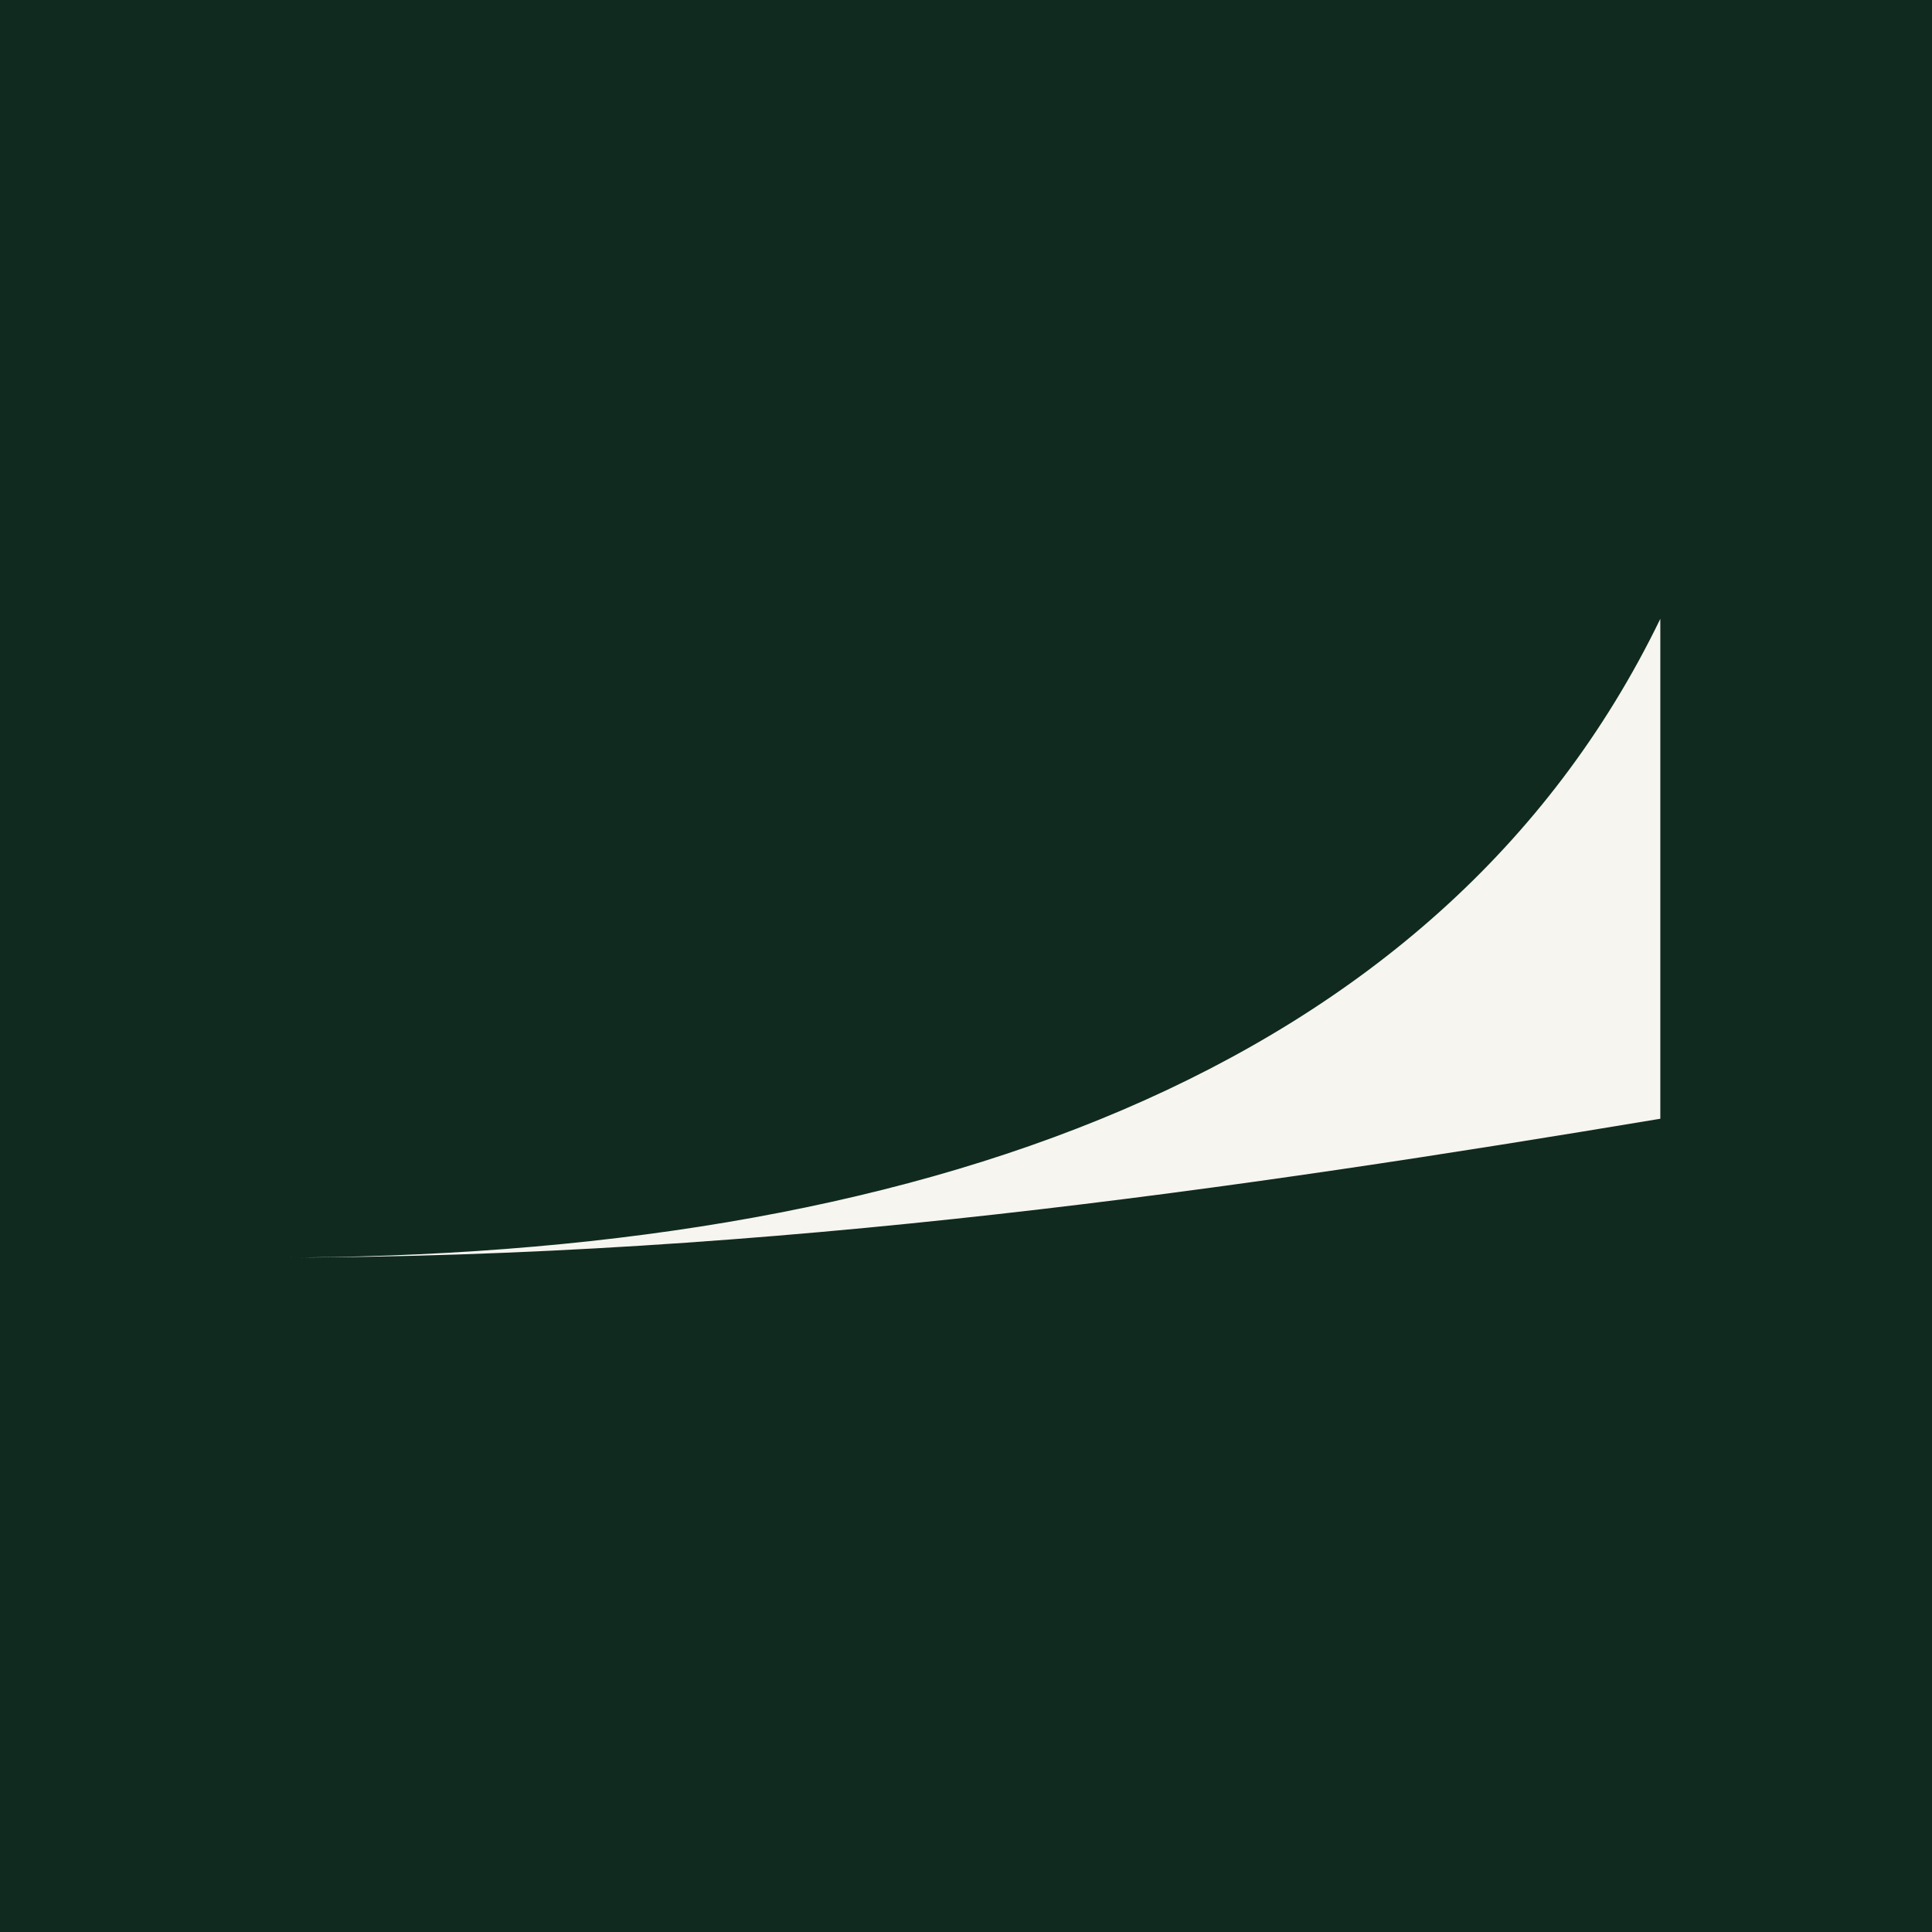
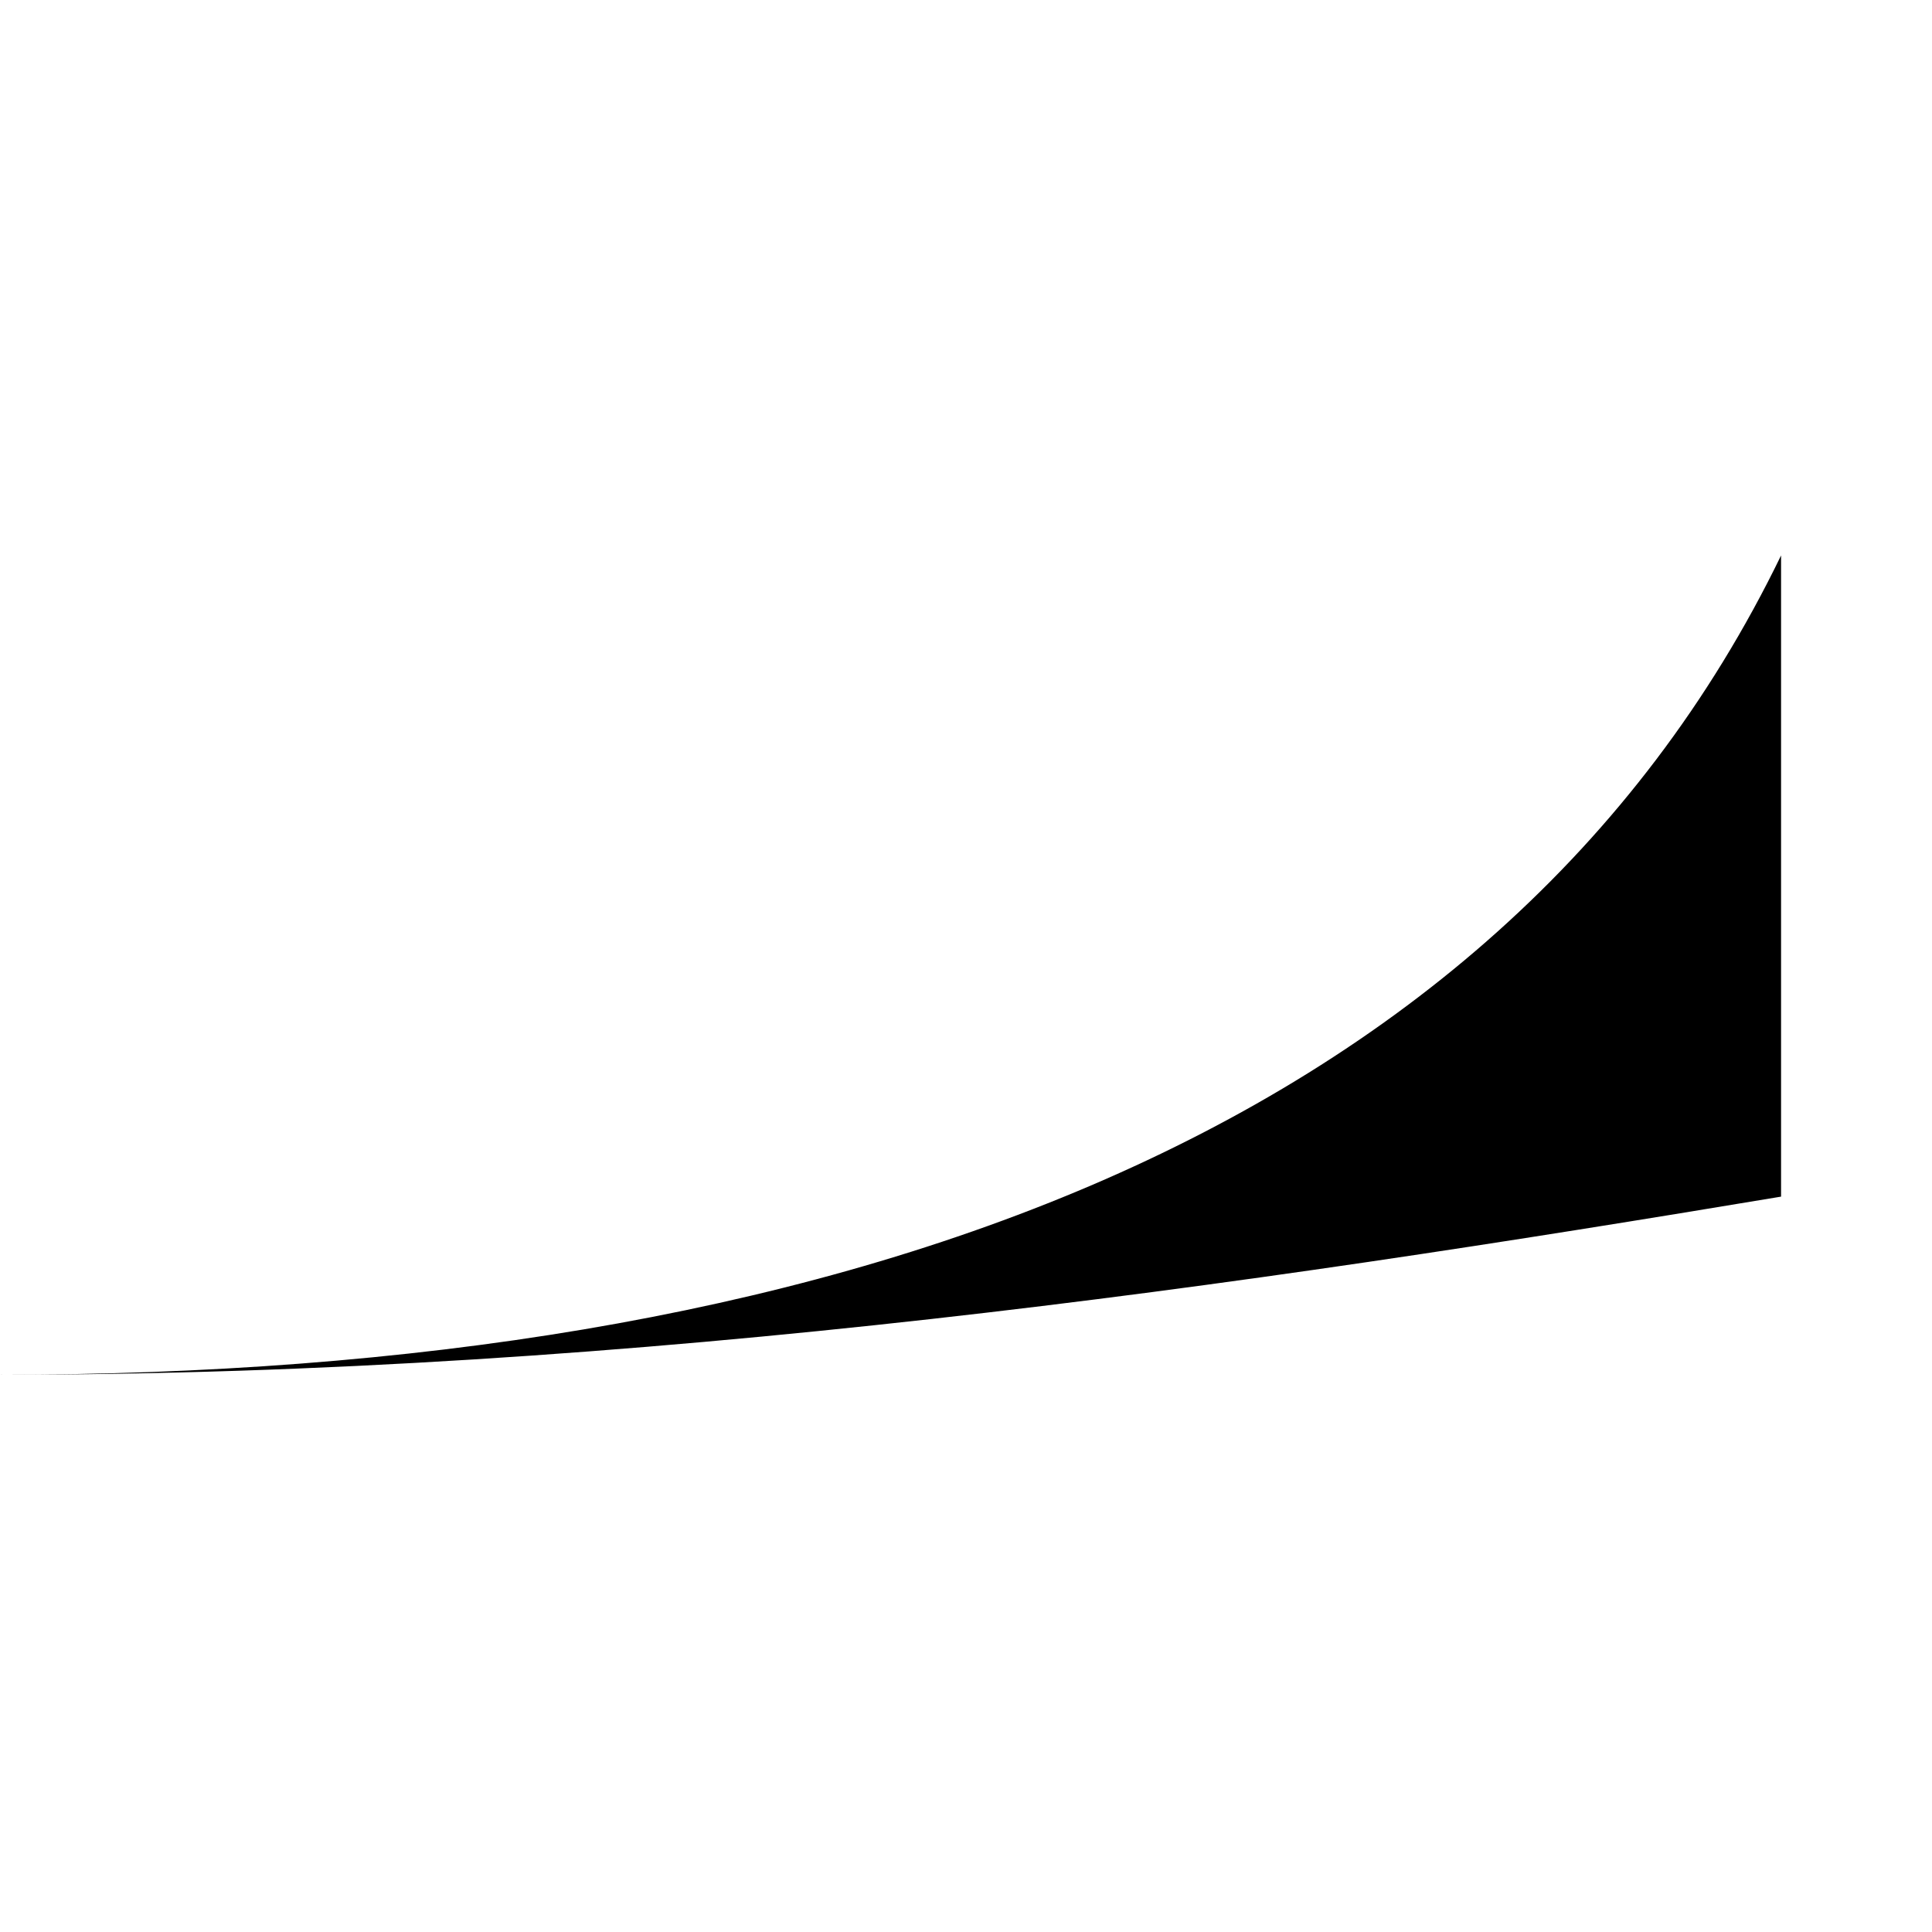
<svg xmlns="http://www.w3.org/2000/svg" viewBox="0 0 64 64">
-   <rect width="64" height="64" fill="#102a20" />
-   <path transform="translate(9 20.5) scale(.46)" d="M0 46C46 46 84 33 100 0V36C70 41 36 46 0 46Z" fill="#f7f5f0" />
+   <rect width="64" height="64" fill="#ffffff" />
+   <path transform="translate(0 18.4) scale(.59)" d="M0 46C46 46 84 33 100 0V36C70 41 36 46 0 46Z" fill="#000000" />
</svg>
